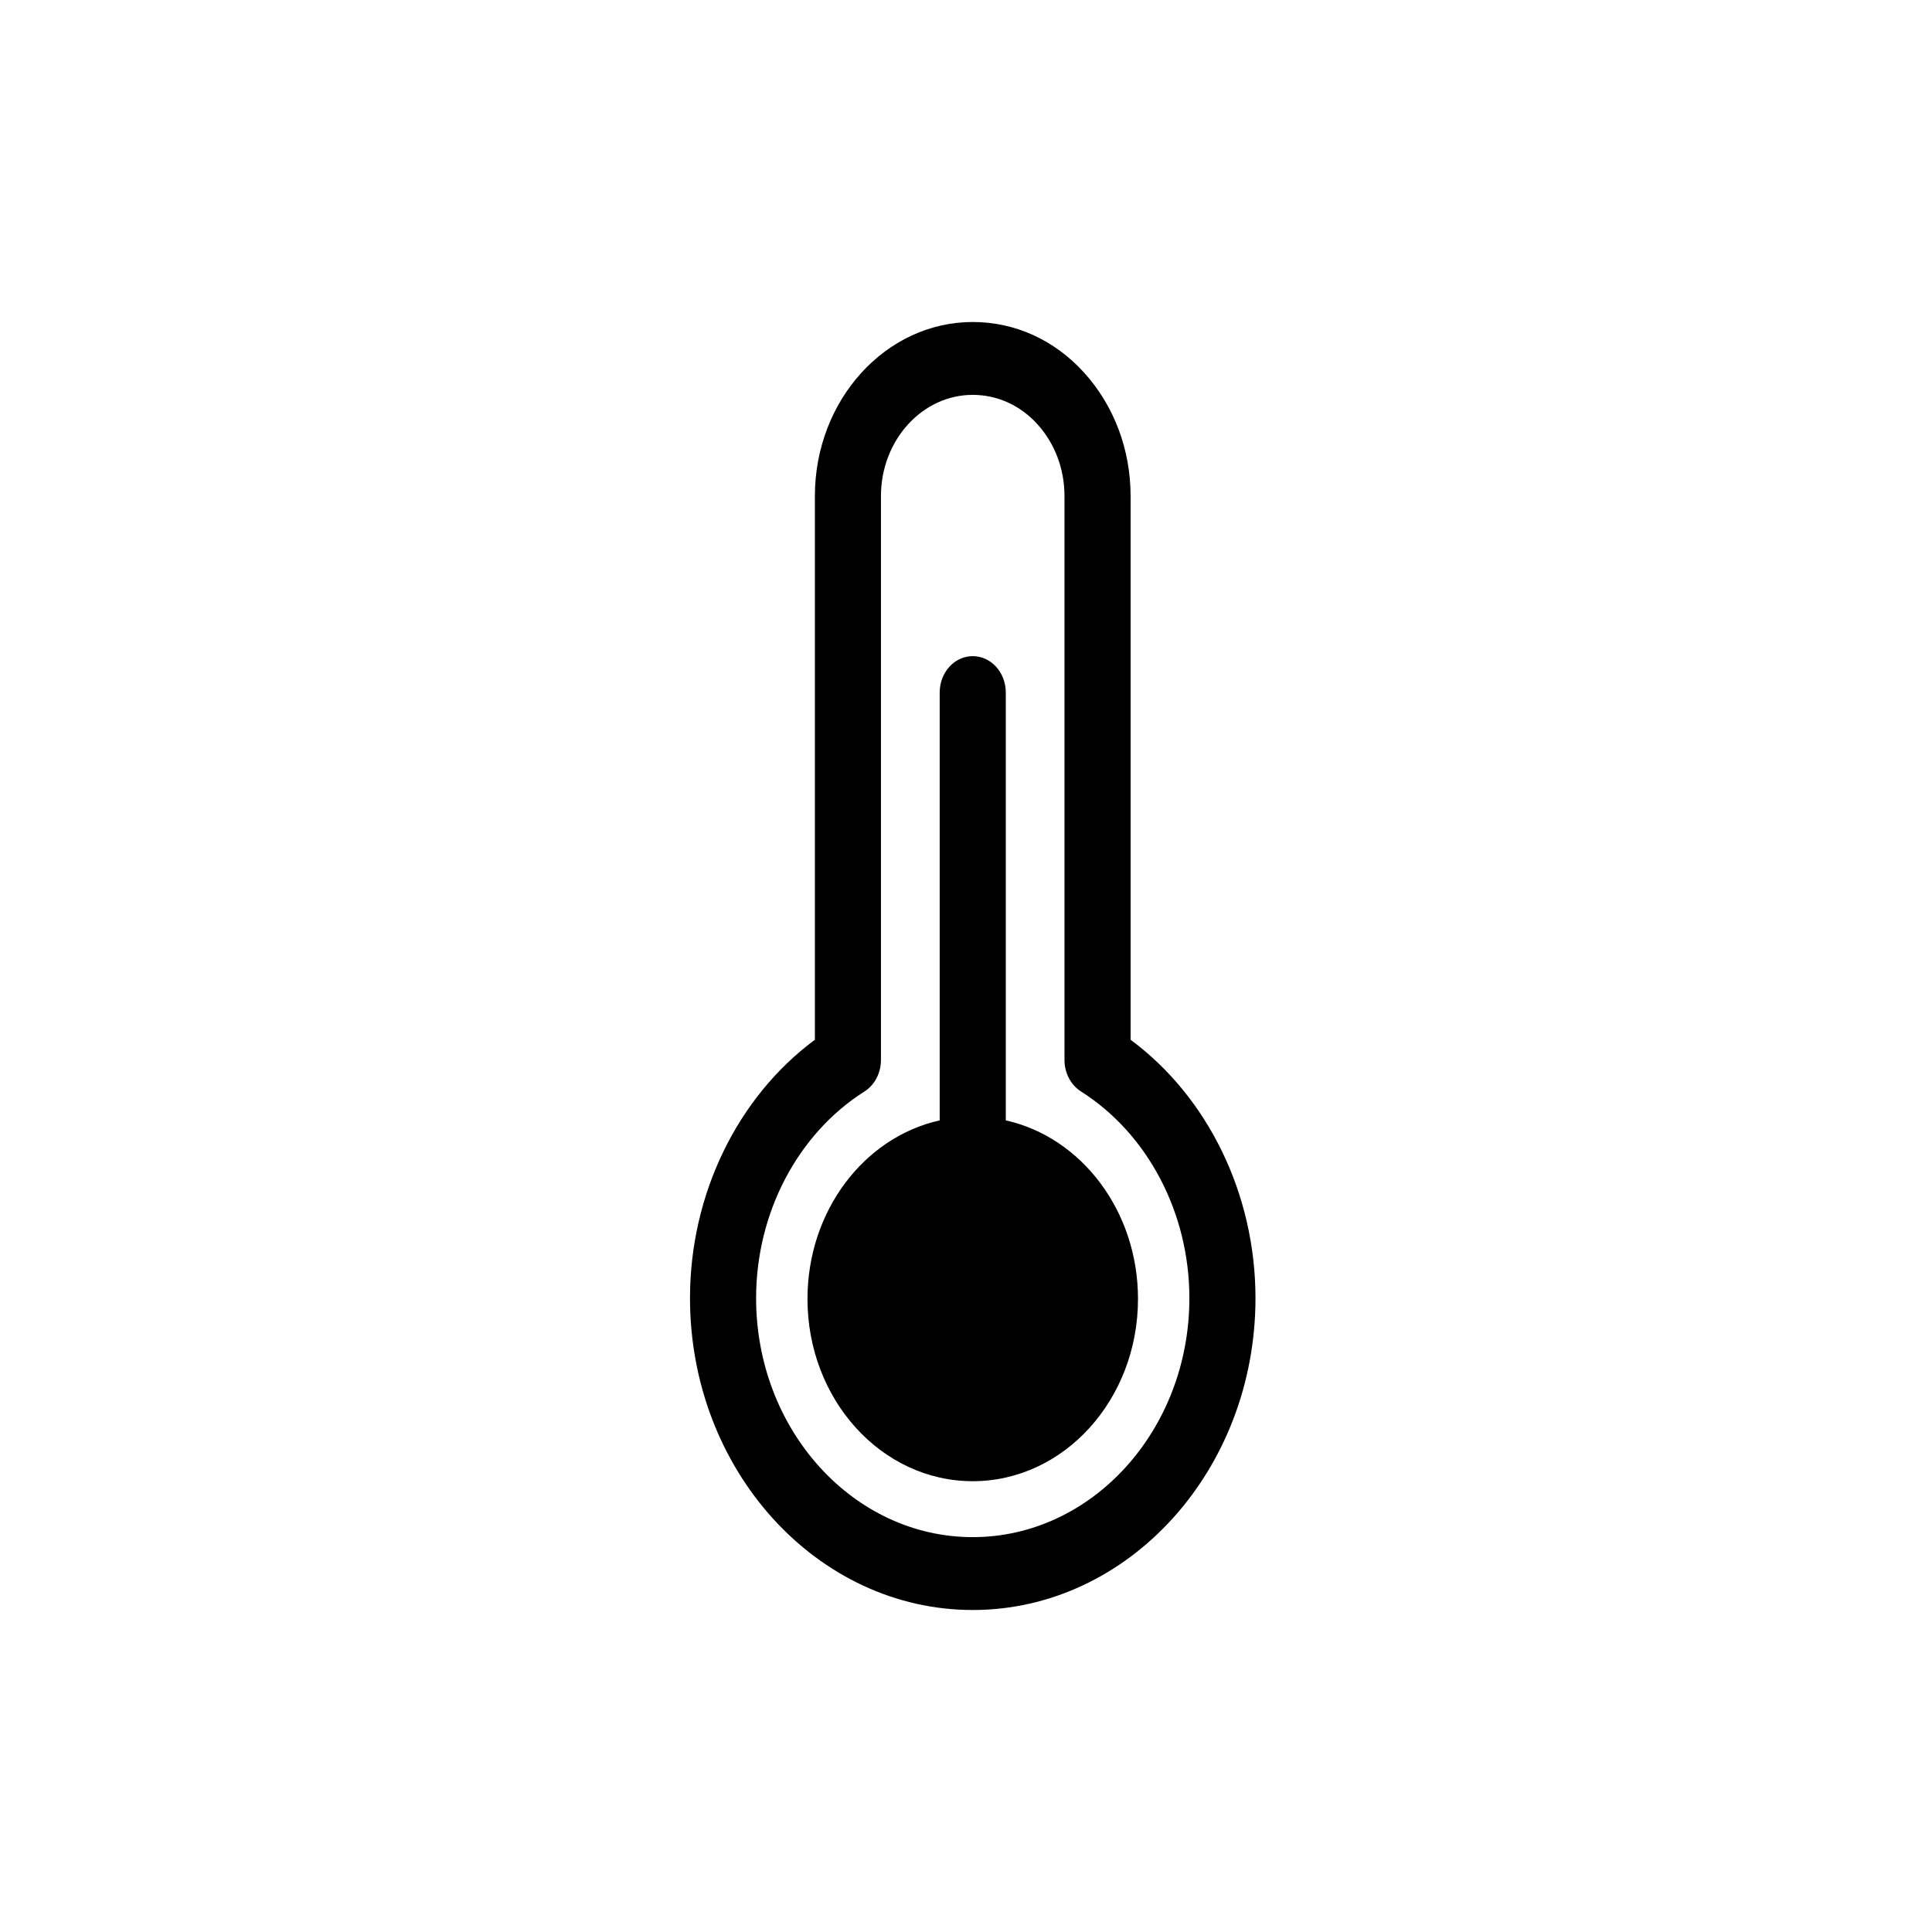
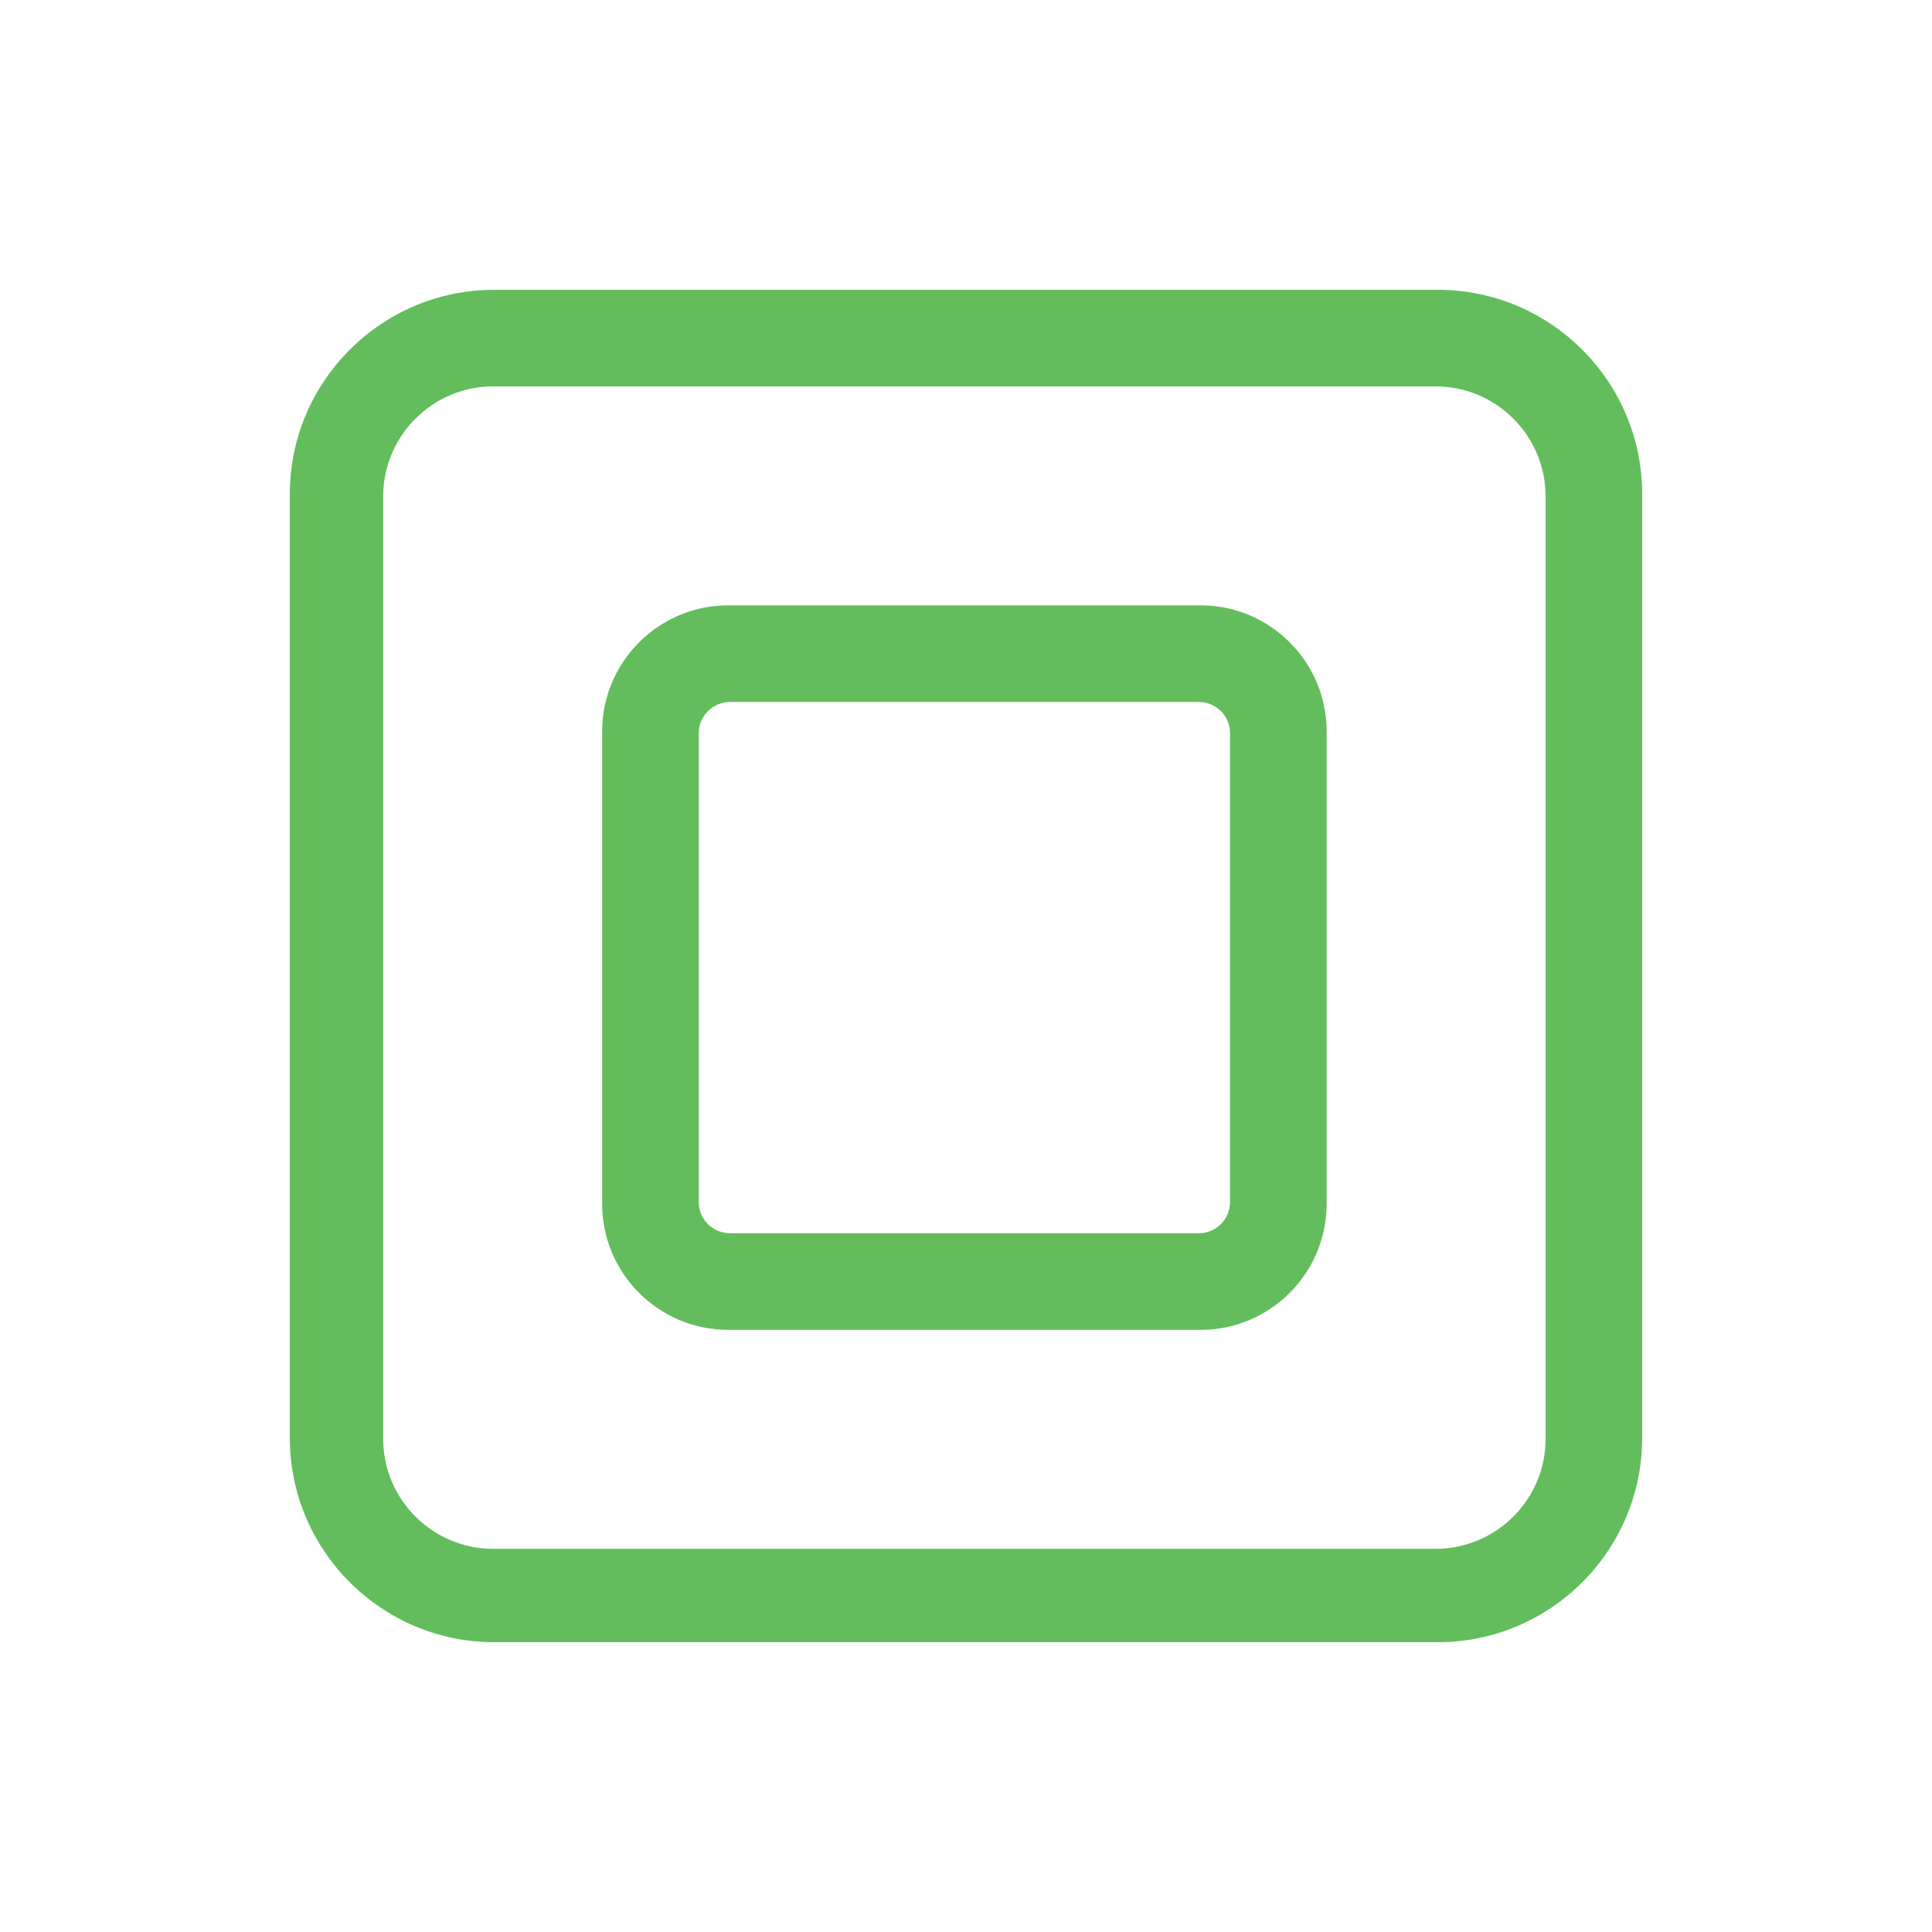
- <svg xmlns="http://www.w3.org/2000/svg" width="42px" height="42px" viewBox="0 0 42 42" version="1.1">
-   <g id="Temperature" stroke="none" stroke-width="1" fill="none" fill-rule="evenodd">
-     <path d="M24.739,28.237 C24.739,30.425 23.13,32.2 21.146,32.2 C19.162,32.2 17.554,30.425 17.554,28.237 C17.554,26.321 18.787,24.721 20.428,24.356 L20.428,15.057 C20.428,14.617 20.749,14.264 21.146,14.264 C21.544,14.264 21.865,14.617 21.865,15.057 L21.865,24.356 C23.505,24.721 24.739,26.321 24.739,28.237 M21.146,33.416 C18.55,33.416 16.437,31.085 16.437,28.22 C16.437,26.371 17.339,24.65 18.791,23.729 C19.014,23.588 19.151,23.327 19.151,23.043 L19.151,10.784 C19.151,9.572 20.047,8.584 21.146,8.584 C21.68,8.584 22.18,8.811 22.552,9.222 C22.932,9.64 23.141,10.196 23.141,10.784 L23.141,23.043 C23.141,23.327 23.279,23.588 23.502,23.729 C24.954,24.65 25.856,26.371 25.856,28.22 C25.856,31.085 23.742,33.416 21.146,33.416 M24.578,22.603 L24.578,10.784 C24.578,9.774 24.219,8.819 23.566,8.099 C22.923,7.39 22.065,7 21.146,7 C19.254,7 17.715,8.697 17.715,10.784 L17.715,22.603 C16.031,23.851 15,25.963 15,28.22 C15,31.958 17.758,35 21.146,35 C24.535,35 27.293,31.958 27.293,28.22 C27.293,25.963 26.262,23.851 24.578,22.603" fill="#000000" />
+ <svg xmlns="http://www.w3.org/2000/svg" width="600px" height="600px" viewBox="0 0 600 600" version="1.1">
+   <g id="/drivers/meteo-sensors/assets/icon" stroke="none" stroke-width="1" fill="none" fill-rule="evenodd">
+     <path d="M480,446.851 C480,465.682 464.659,481 445.854,481 L153.171,481 C134.341,481 119,465.682 119,446.851 L119,154.149 C119,135.318 134.341,120 153.171,120 L445.854,120 C464.659,120 480,135.318 480,154.149 L480,446.851 Z M510,285.349 L510,216.977 L510,187.674 L510,153.488 C510,118.472 481.526,90 446.532,90 L153.492,90 C118.474,90 90,118.472 90,153.488 L90,187.674 L90,216.977 L90,285.349 L90,314.651 L90,383.023 L90,412.326 L90,446.512 C90,481.528 118.474,510 153.492,510 L446.532,510 C481.526,510 510,481.528 510,446.512 L510,412.326 L510,383.023 L510,314.651 L510,285.349 Z M382,373.294 C382,378.657 377.633,383 372.296,383 L226.729,383 C221.367,383 217,378.657 217,373.294 L217,227.706 C217,222.343 221.367,218 226.729,218 L372.296,218 C377.633,218 382,222.343 382,227.706 L382,373.294 Z M372.89,188 L226.135,188 C204.562,188 187,205.56 187,227.13 L187,373.87 C187,395.44 204.562,413 226.135,413 L372.89,413 C394.438,413 412,395.44 412,373.87 L412,227.13 C412,205.56 394.438,188 372.89,188 L372.89,188 Z" id="Processor" fill="#63BD5C" />
  </g>
</svg>
